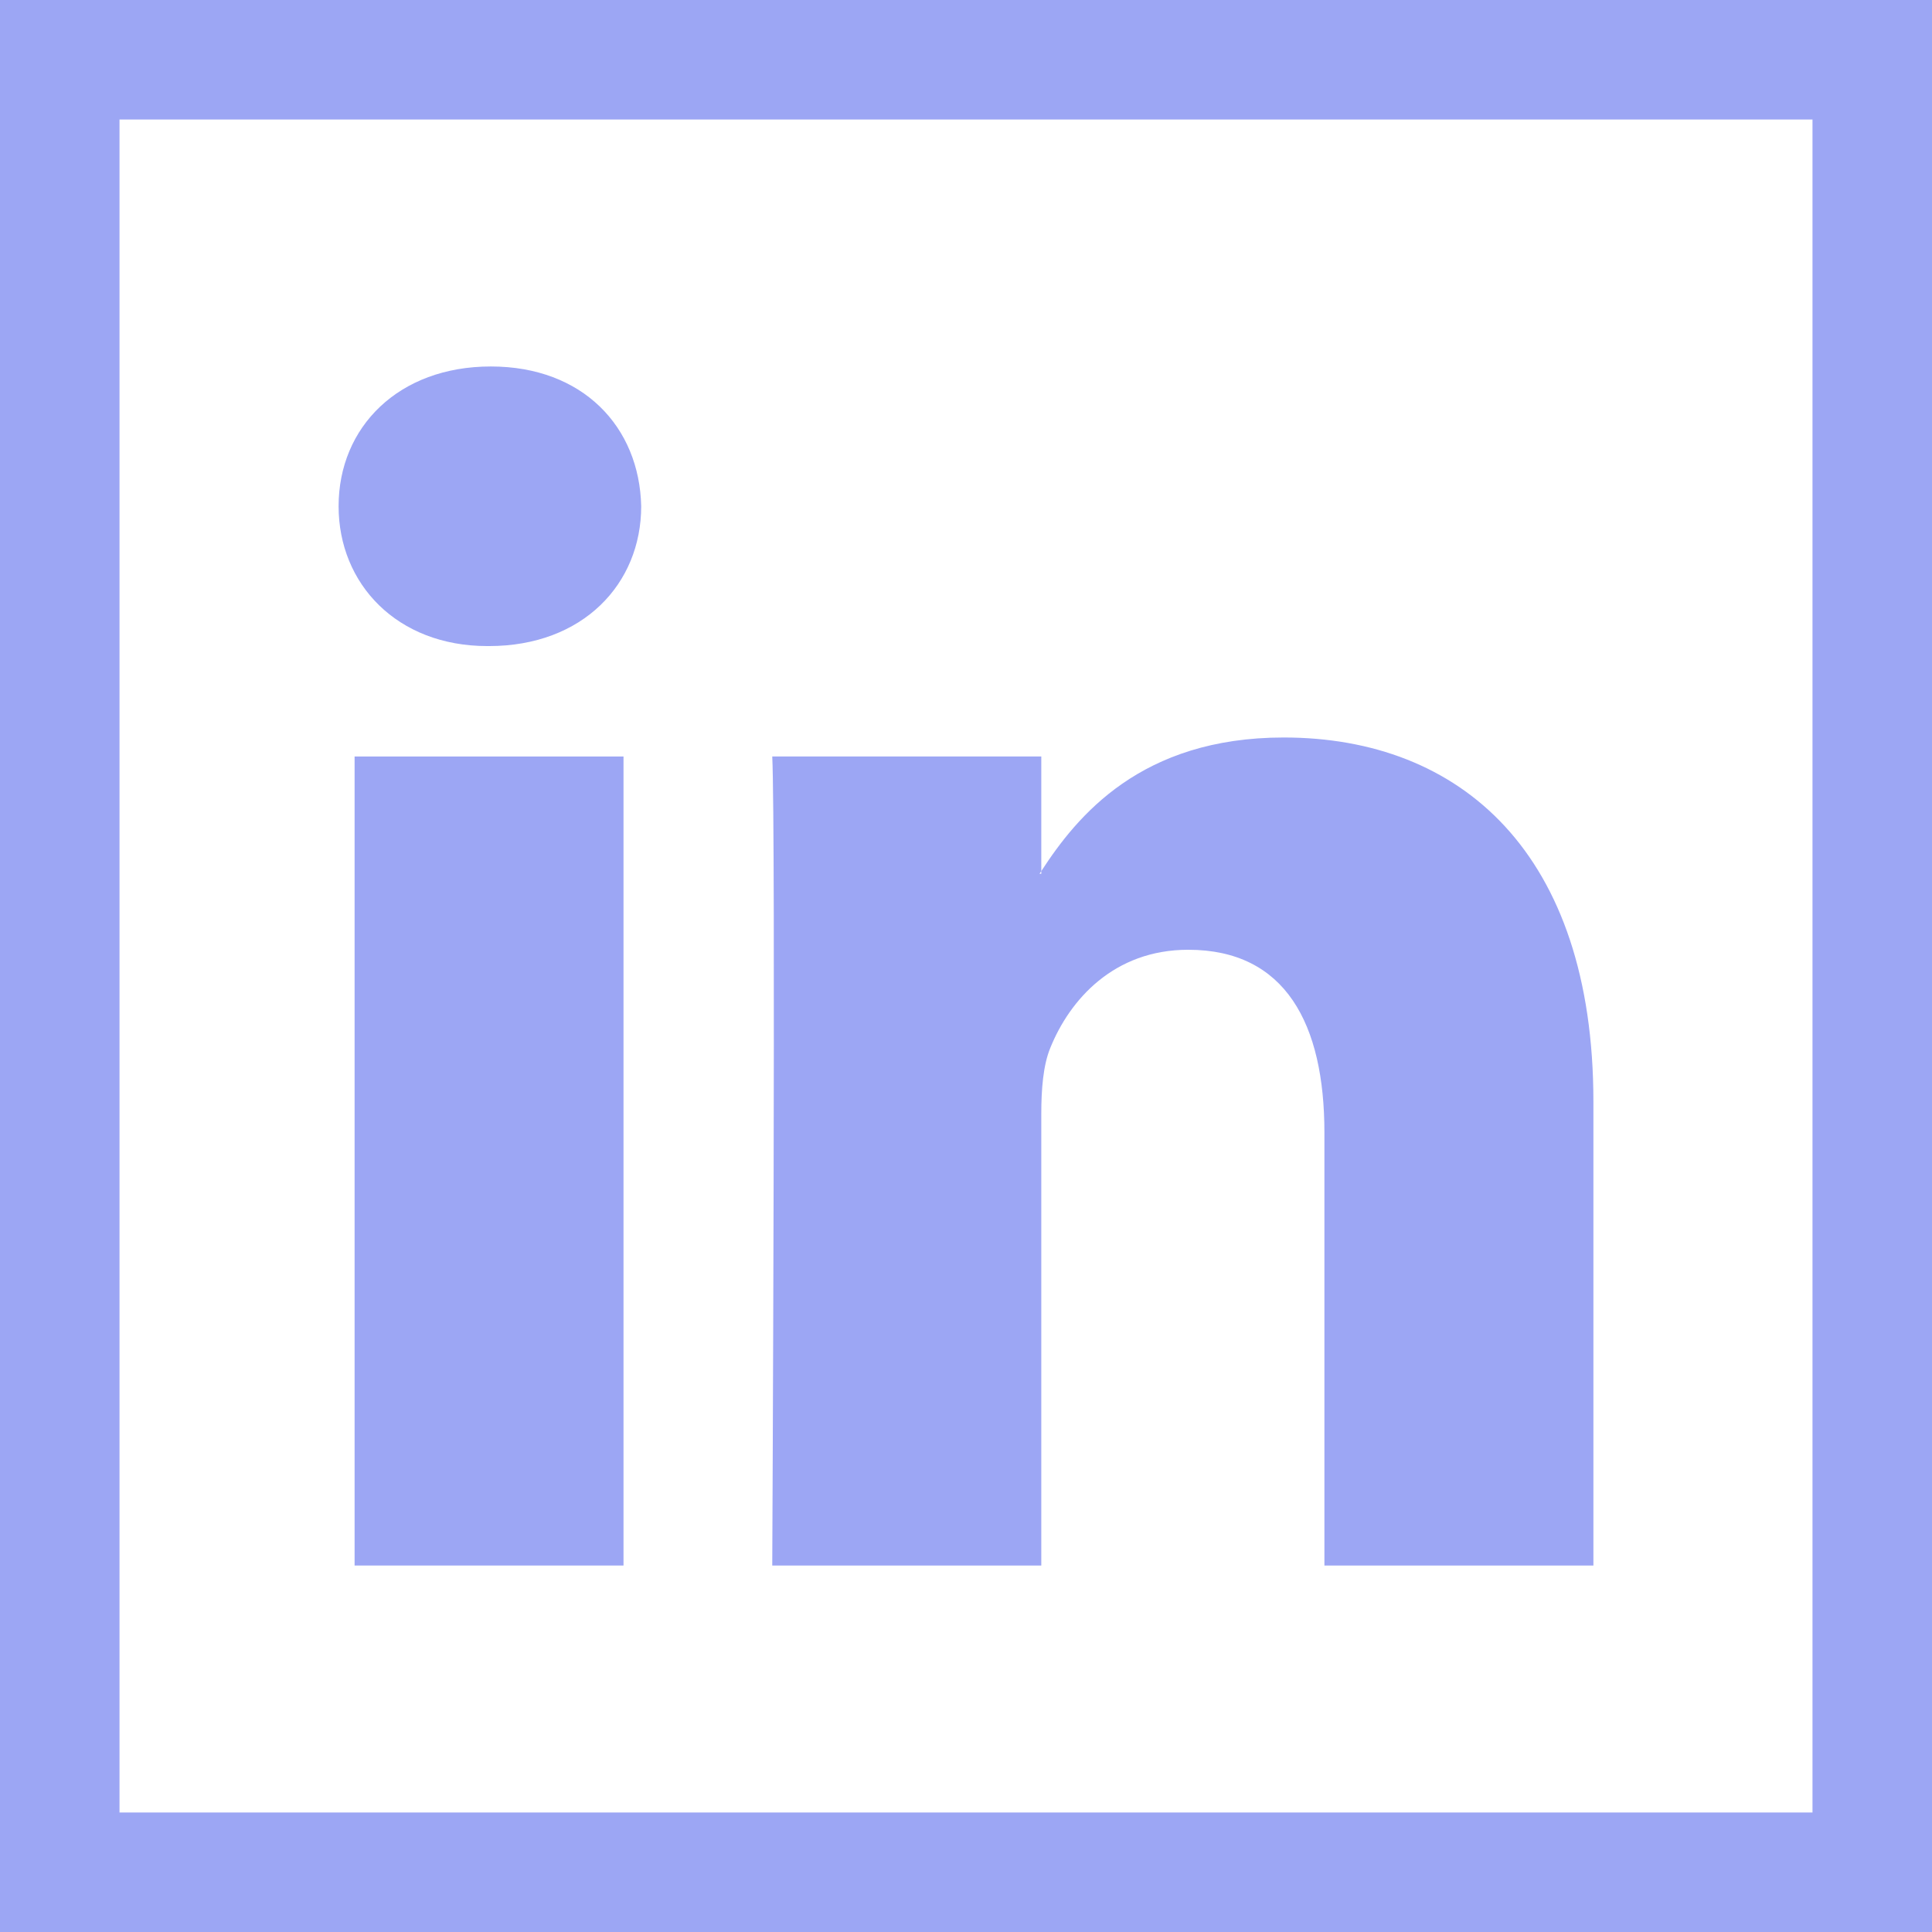
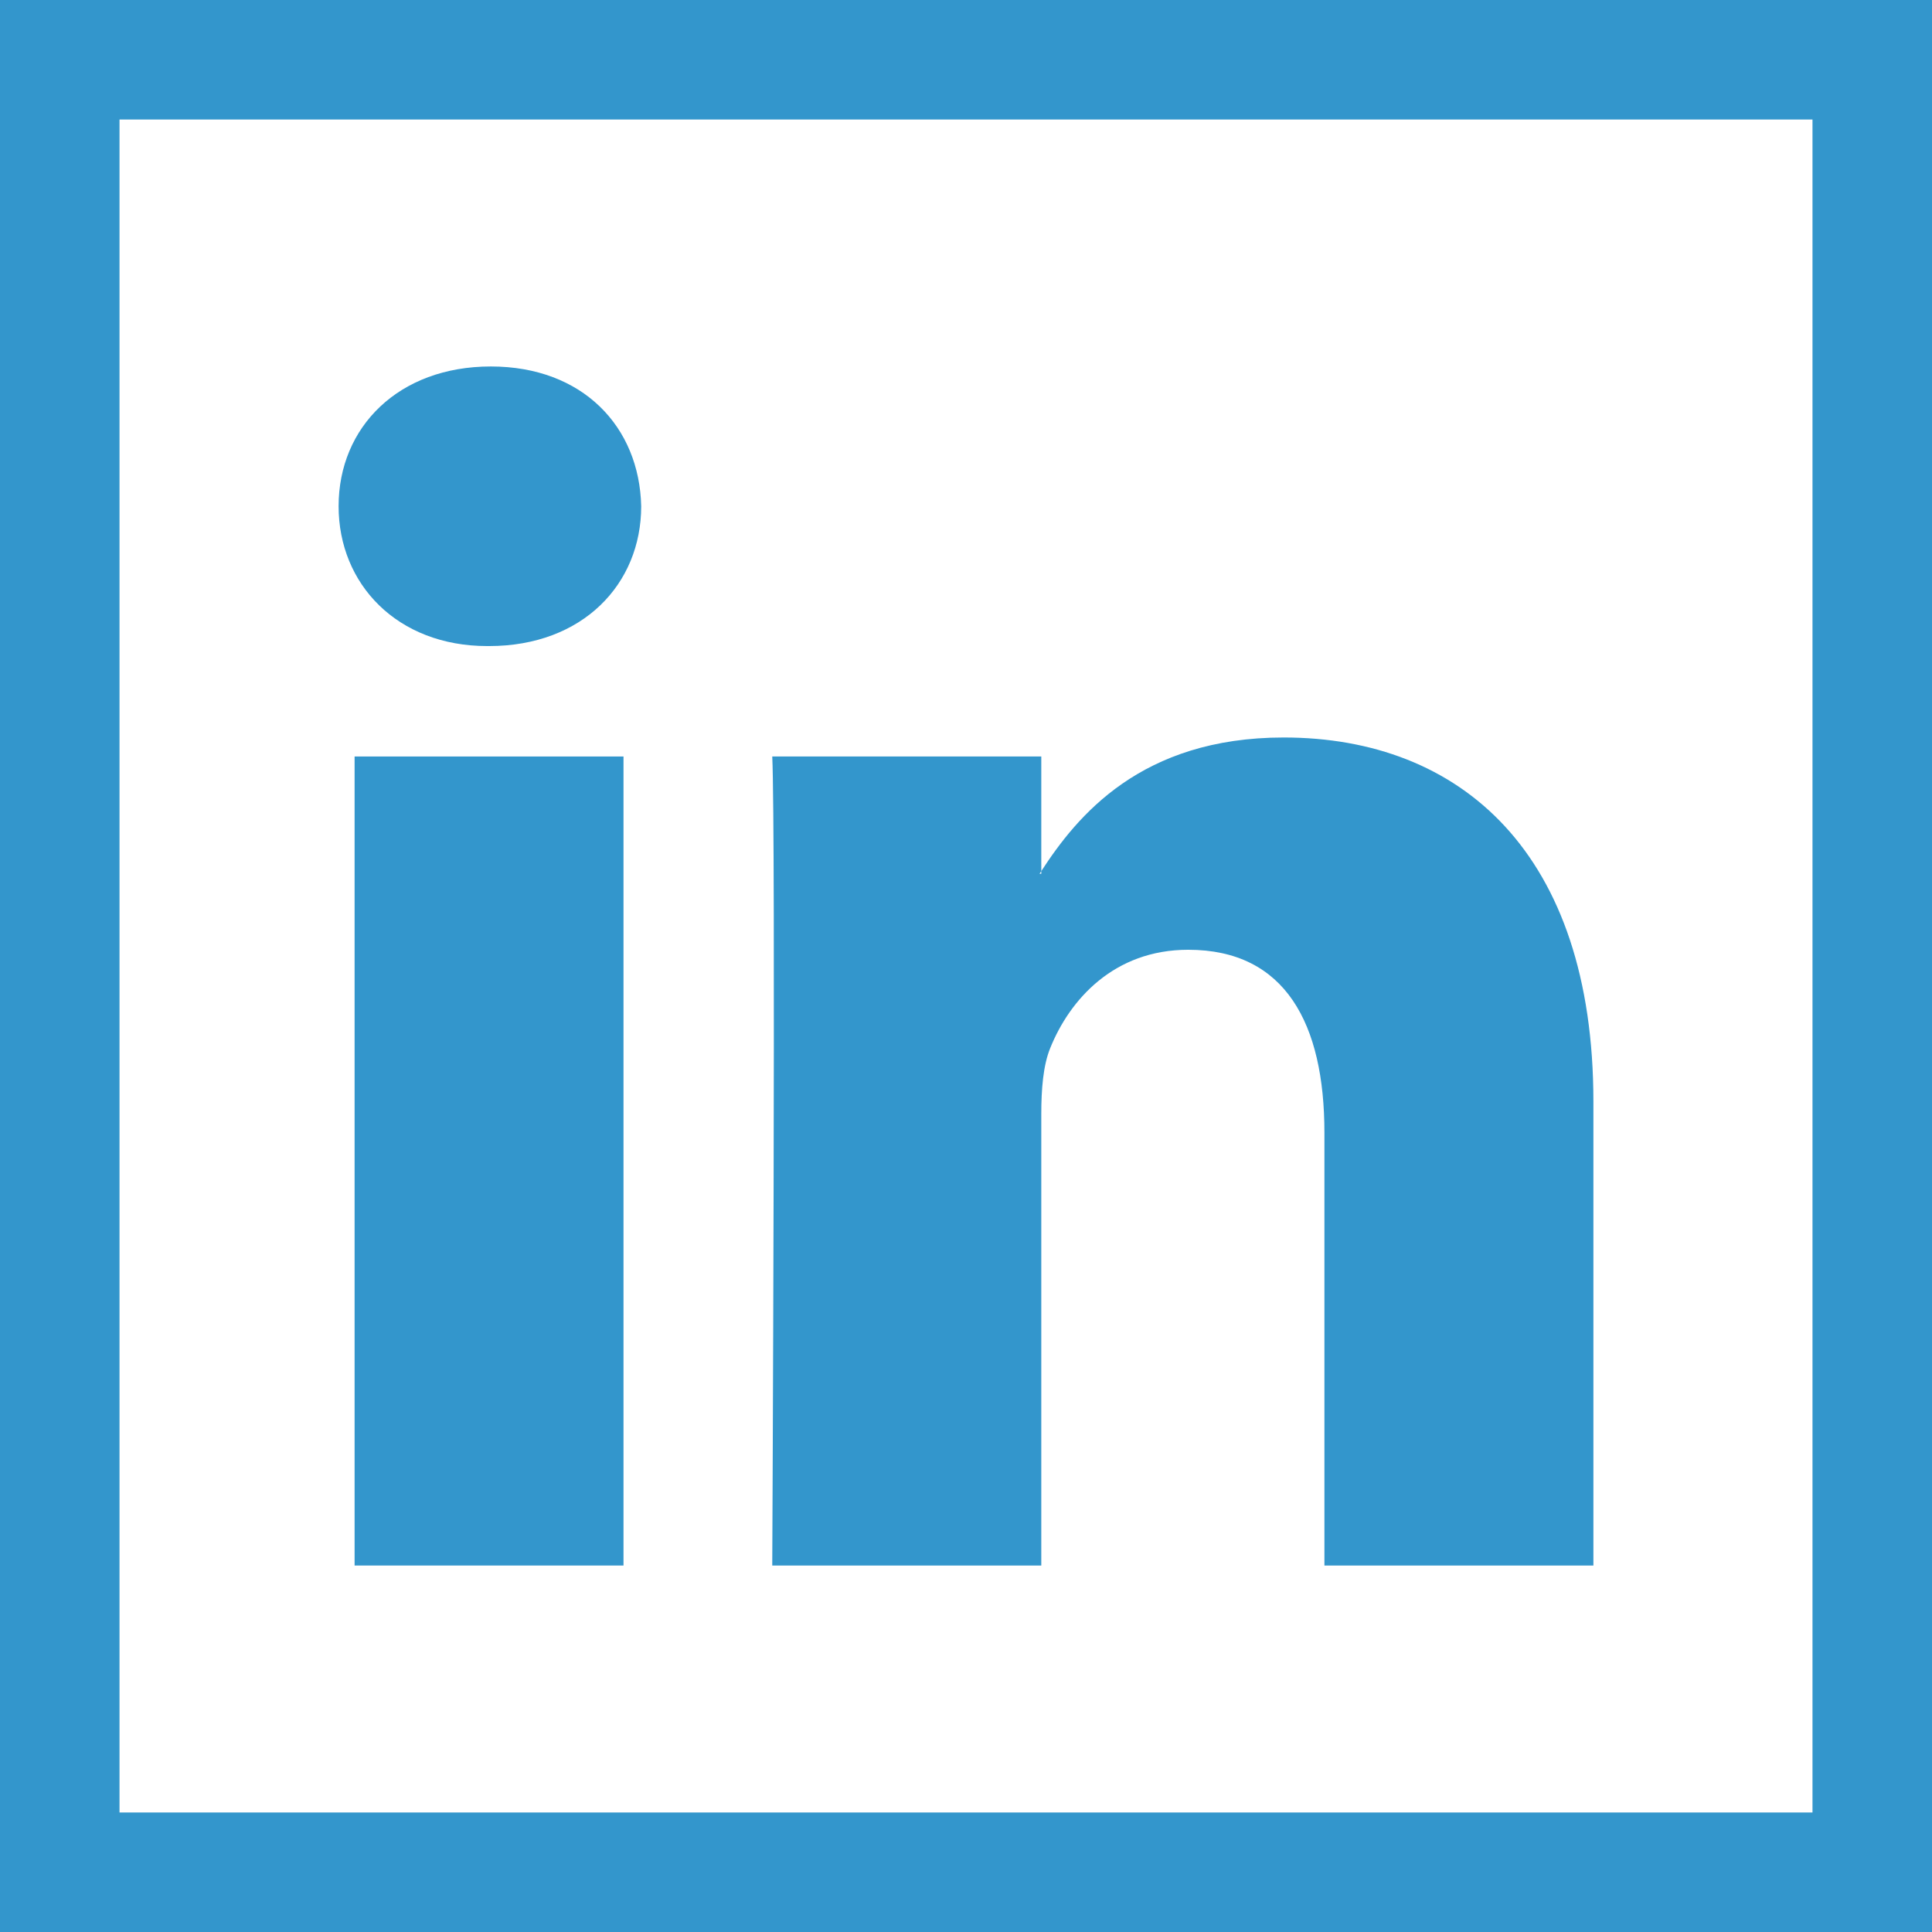
<svg xmlns="http://www.w3.org/2000/svg" version="1.1" id="Layer_1" x="0px" y="0px" viewBox="0 0 485 485" style="enable-background:new 0 0 485 485;" xml:space="preserve" width="512px" height="512px">
  <g>
    <g>
-       <rect x="89.016" y="189.906" width="67.506" height="203.096" data-original="#000000" class="active-path" data-old_color="#000000" fill="#9CA6F4" />
-       <path d="M122.323,162.186h0.446c23.551,0,38.194-15.601,38.194-35.101c-0.442-19.928-14.643-35.087-37.752-35.087   C100.107,91.998,85,107.157,85,127.085C85,146.585,99.678,162.186,122.323,162.186z" data-original="#000000" class="active-path" data-old_color="#000000" fill="#9CA6F4" />
-       <path d="M261.4,393.002V279.576c0-6.086,0.464-12.119,2.24-16.459c4.887-12.149,15.978-24.693,34.641-24.693   c24.439,0,34.195,18.629,34.195,45.92v108.657H400V276.535c0-62.379-33.307-91.398-77.744-91.398   c-35.871,0-51.883,19.74-60.856,33.547v0.665h-0.442c0.118-0.219,0.306-0.442,0.442-0.665v-28.779h-67.537   c0.905,19.053,0,203.096,0,203.096H261.4z" data-original="#000000" class="active-path" data-old_color="#000000" fill="#9CA6F4" />
-       <path d="M0,0v485h485V0H0z M455,455H30V30h425V455z" data-original="#000000" class="active-path" data-old_color="#000000" fill="#9CA6F4" />
+       <rect x="89.016" y="189.906" width="67.506" height="203.096" data-original="#000000" class="active-path" data-old_color="#000000" fill="#3396CC" />
+       <path d="M122.323,162.186h0.446c23.551,0,38.194-15.601,38.194-35.101c-0.442-19.928-14.643-35.087-37.752-35.087   C100.107,91.998,85,107.157,85,127.085C85,146.585,99.678,162.186,122.323,162.186z" data-original="#000000" class="active-path" data-old_color="#000000" fill="#3396CC" />
+       <path d="M261.4,393.002V279.576c0-6.086,0.464-12.119,2.24-16.459c4.887-12.149,15.978-24.693,34.641-24.693   c24.439,0,34.195,18.629,34.195,45.92v108.657H400V276.535c0-62.379-33.307-91.398-77.744-91.398   c-35.871,0-51.883,19.74-60.856,33.547v0.665h-0.442c0.118-0.219,0.306-0.442,0.442-0.665v-28.779h-67.537   c0.905,19.053,0,203.096,0,203.096H261.4z" data-original="#000000" class="active-path" data-old_color="#000000" fill="#3396CC" />
+       <path d="M0,0v485h485V0H0z M455,455H30V30h425V455z" data-original="#000000" class="active-path" data-old_color="#000000" fill="#3396CC" />
    </g>
  </g>
</svg>
